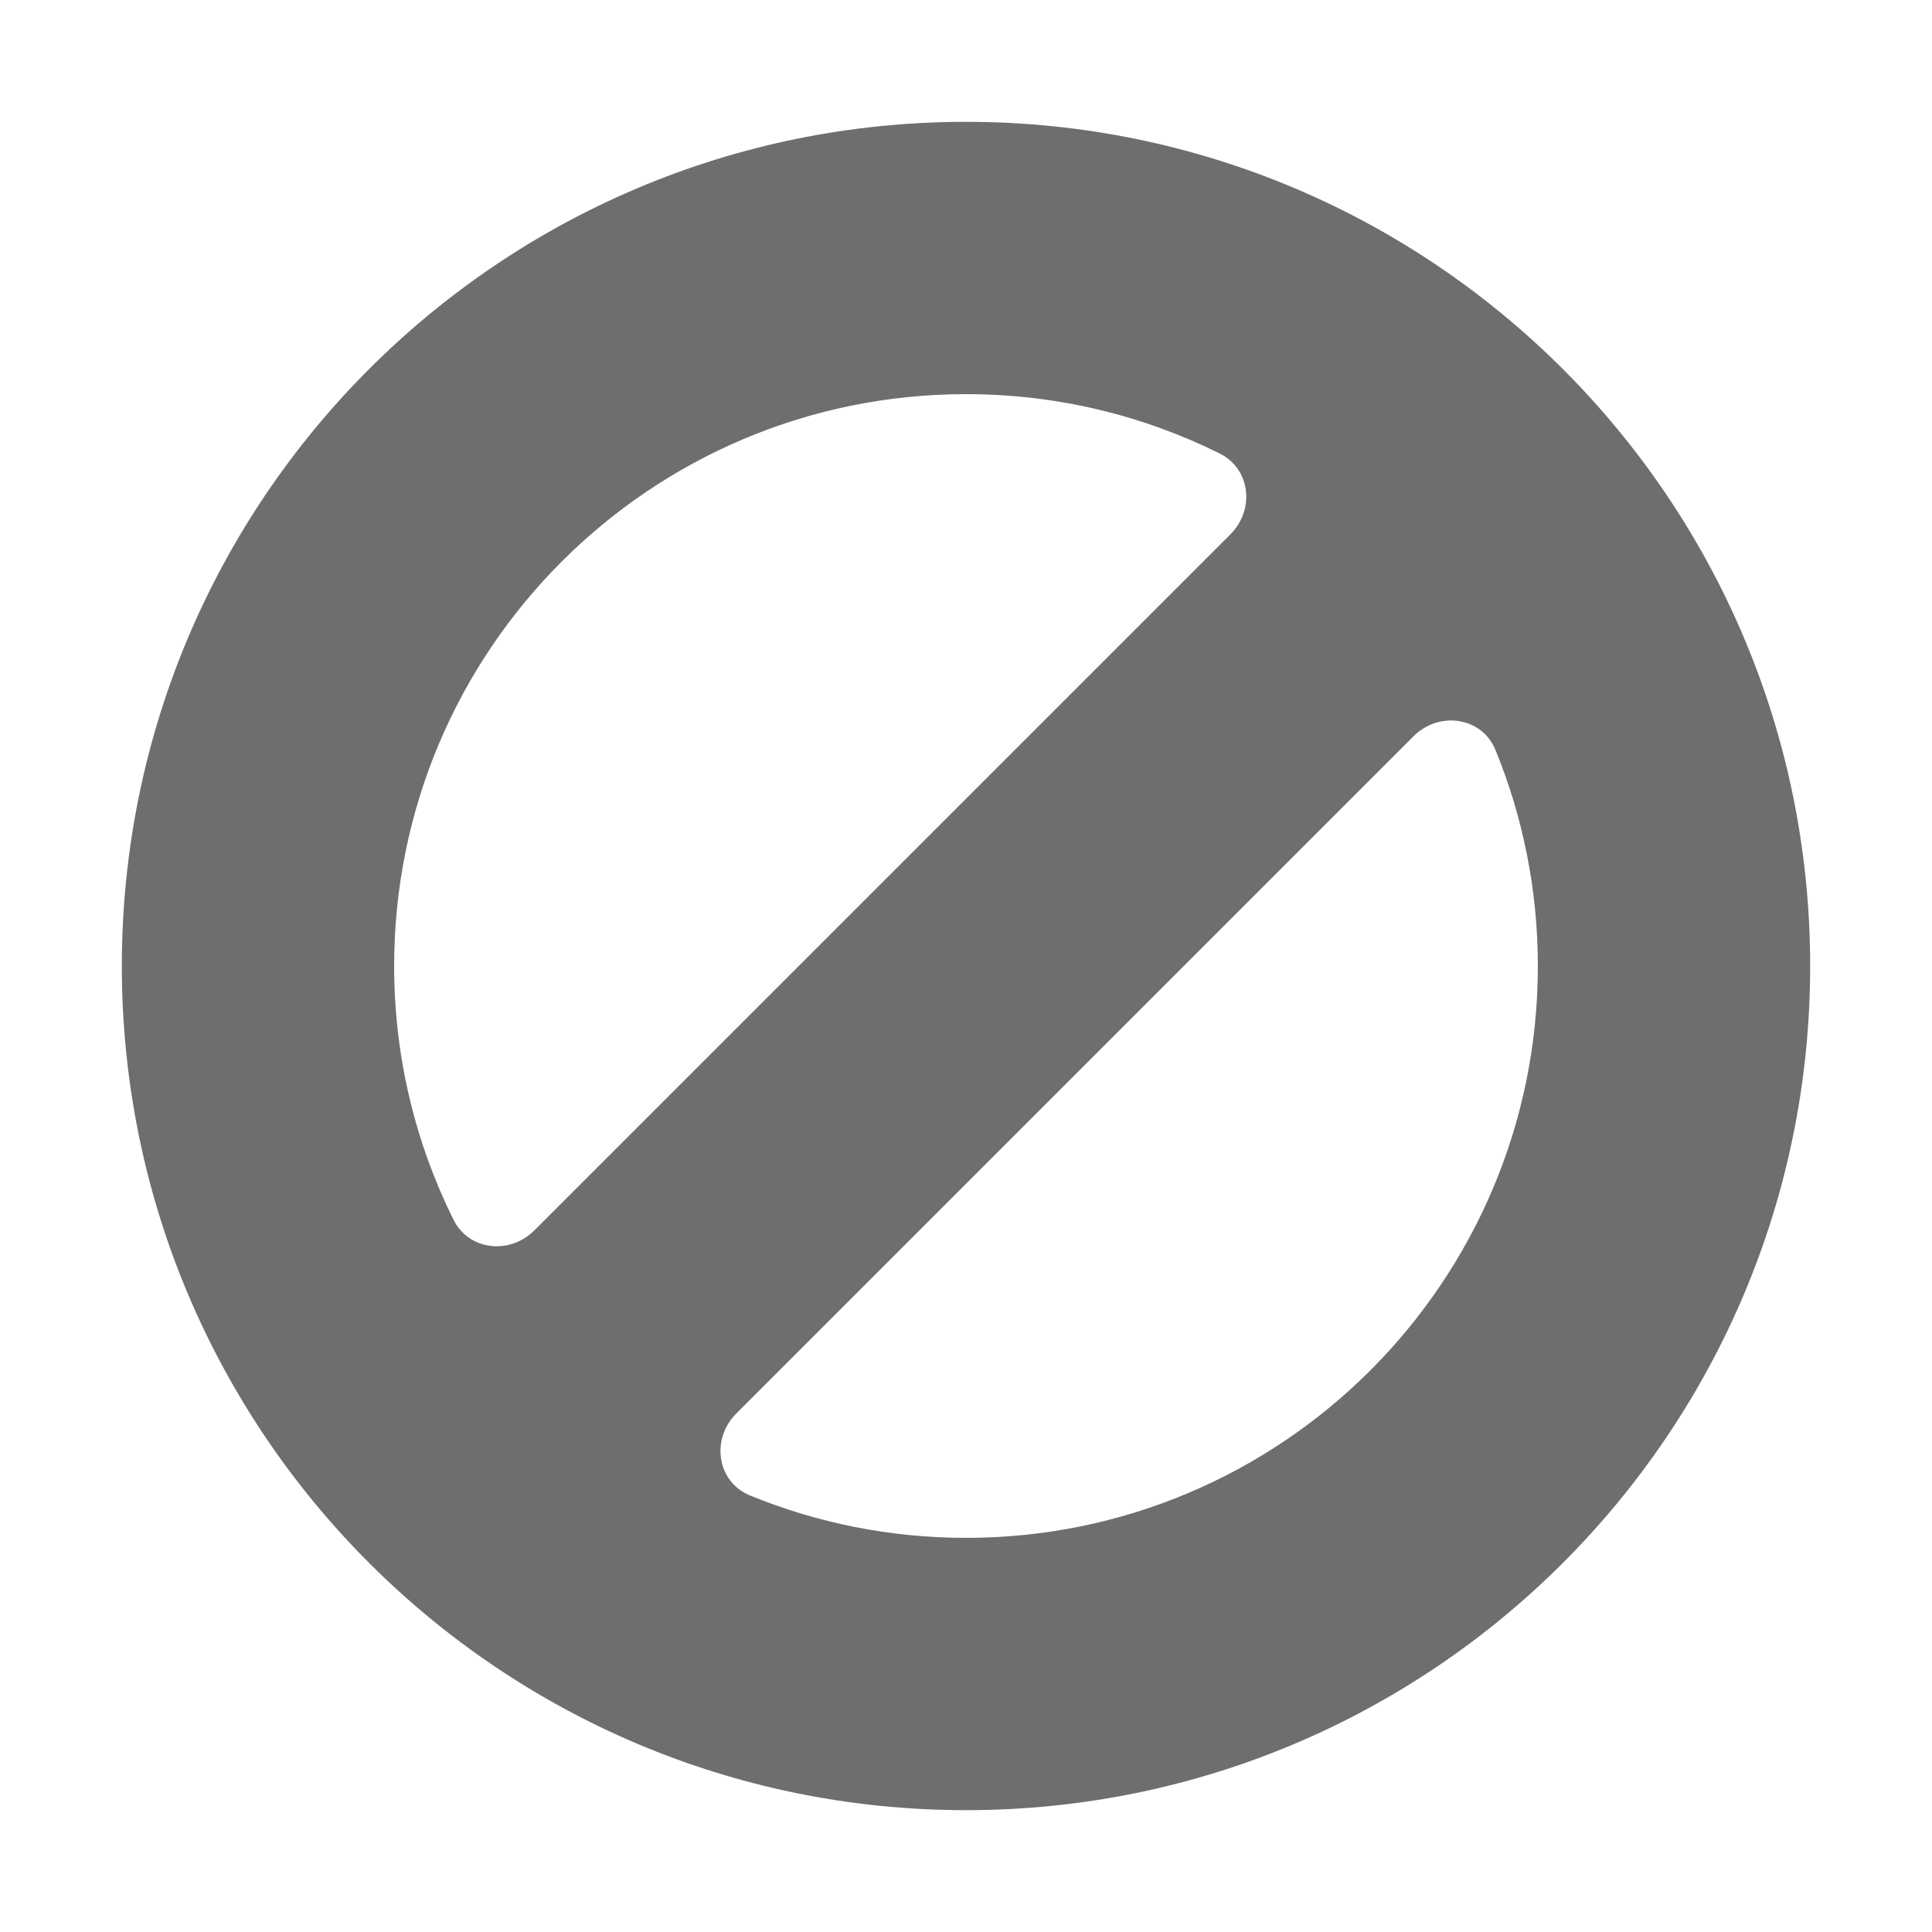
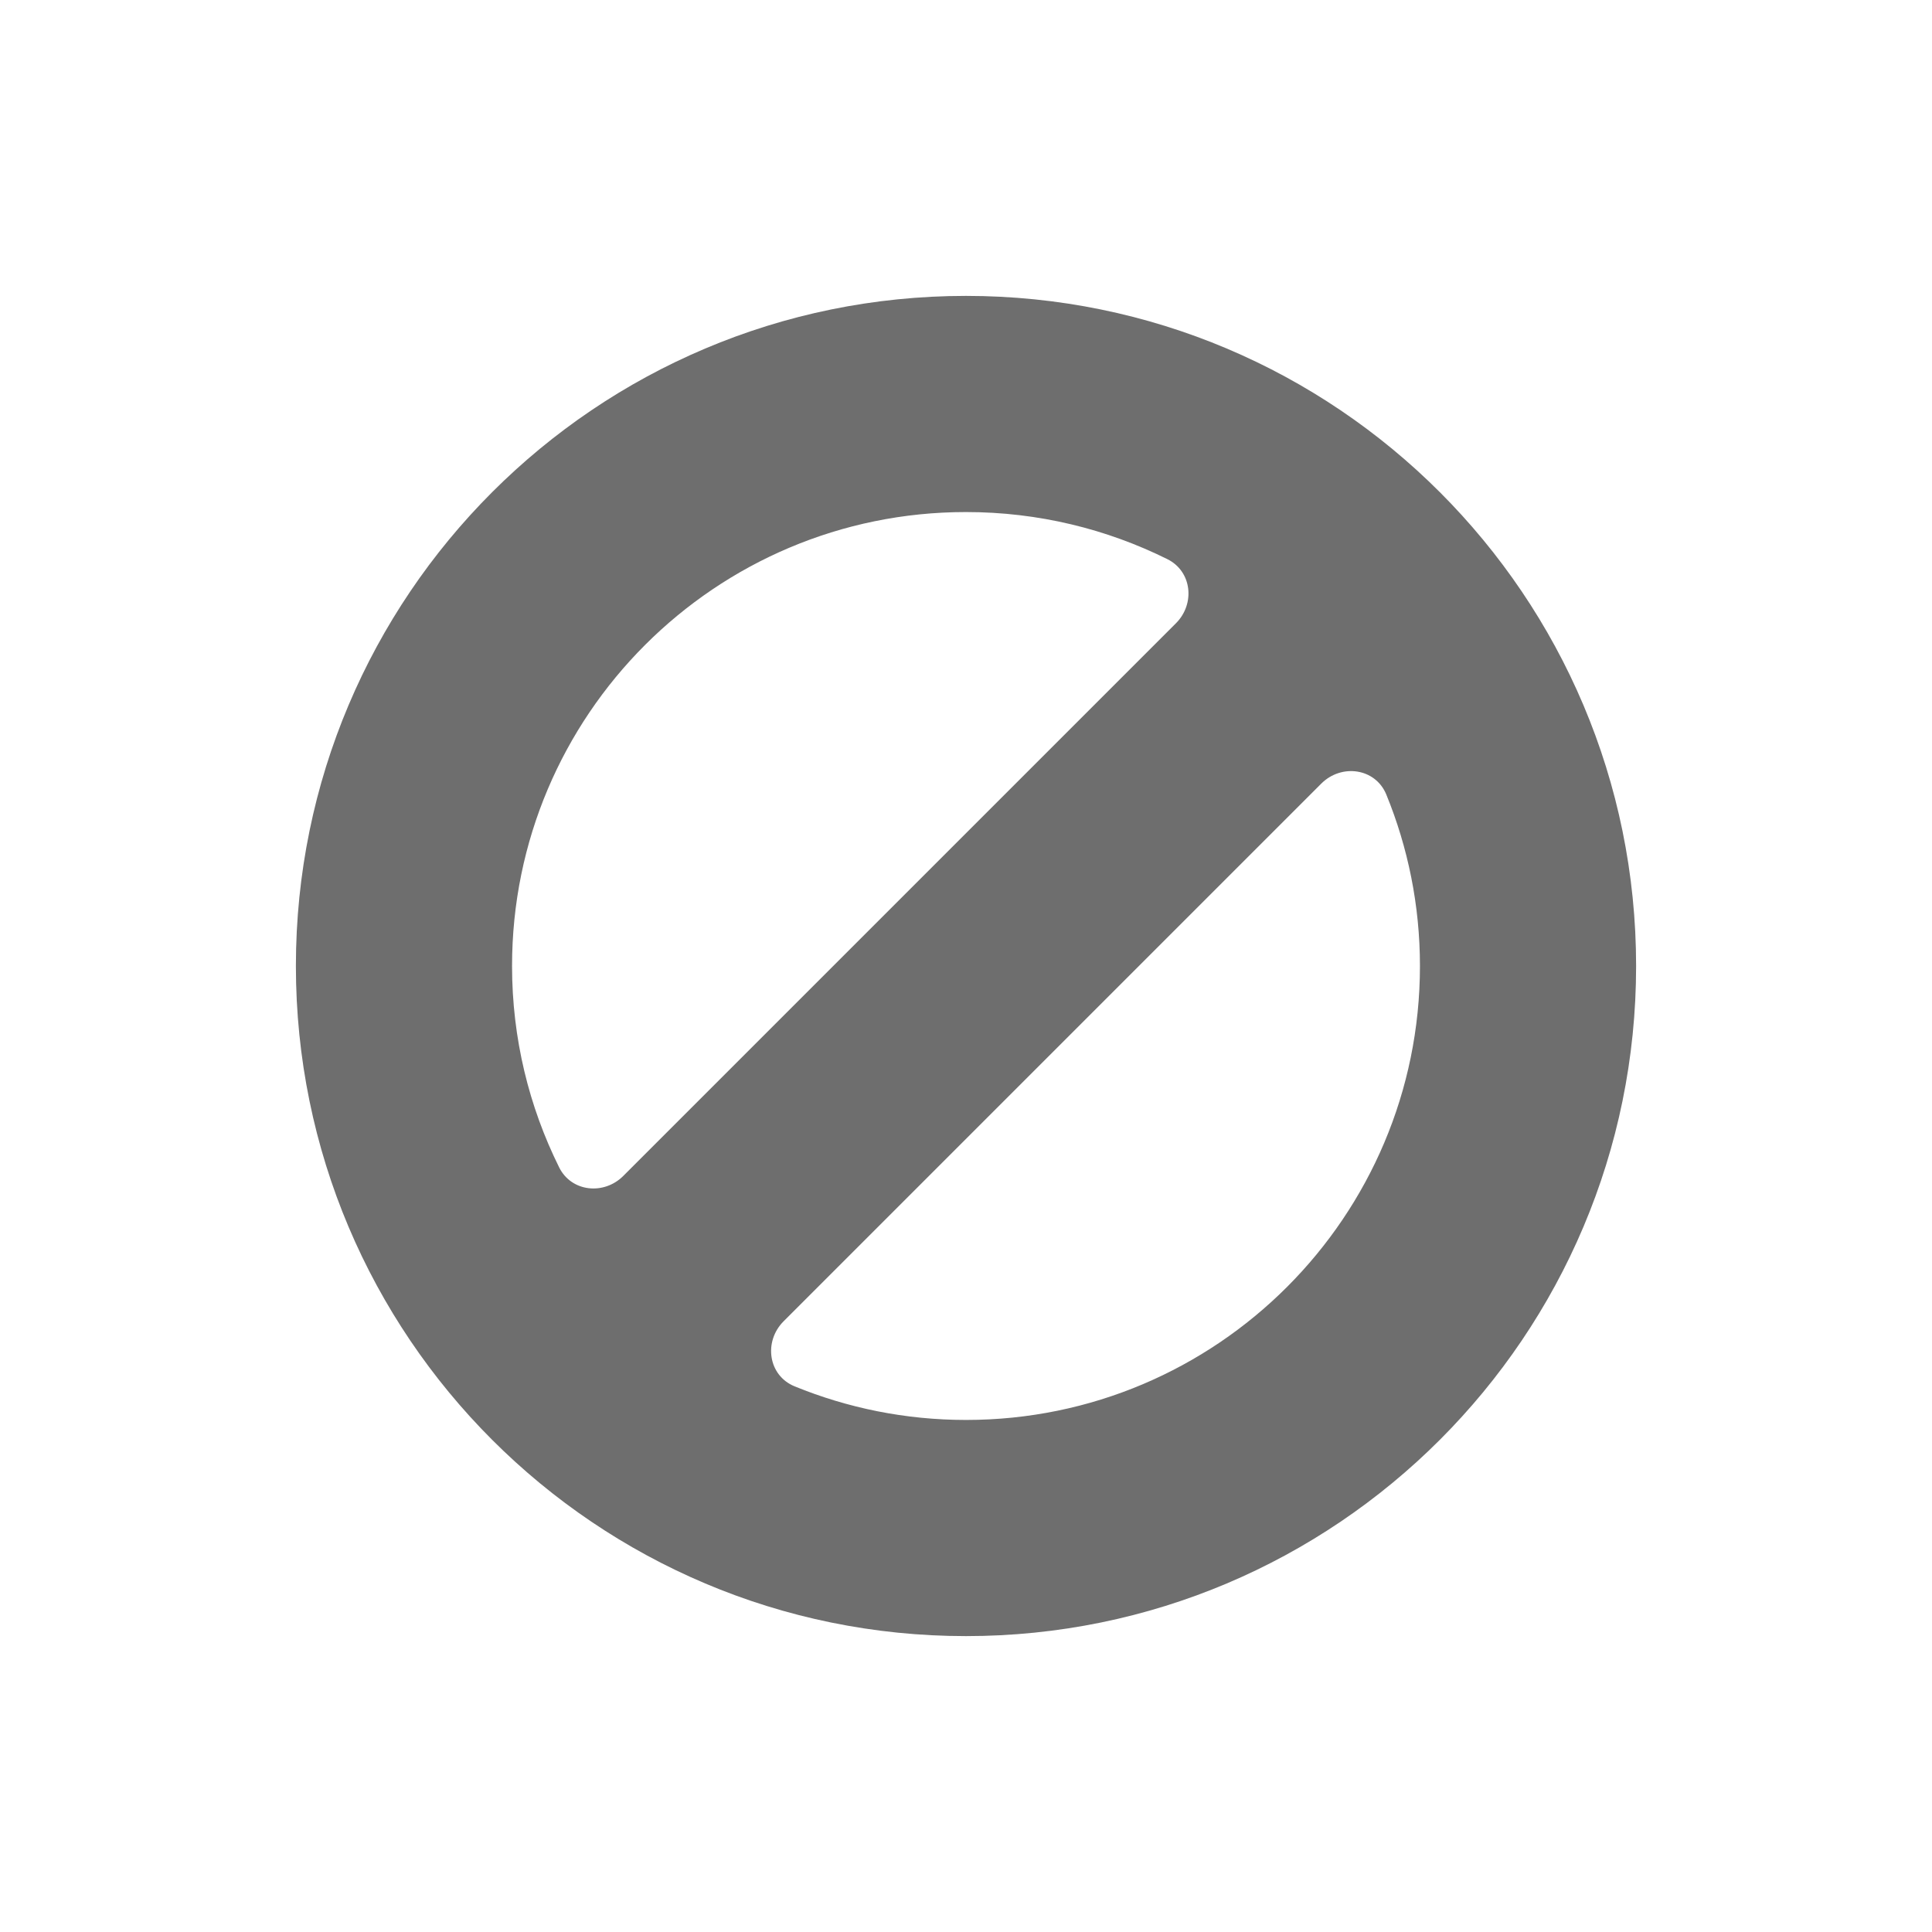
<svg xmlns="http://www.w3.org/2000/svg" width="16" height="16" viewBox="0 0 111 111" fill="none">
-   <path fill-rule="evenodd" clip-rule="evenodd" d="M55.5 7C82.286 7 104 28.714 104 55.5C104 82.286 82.286 104 55.5 104C28.714 104 7 82.286 7 55.5C7 28.714 28.714 7 55.5 7ZM42.301 81.212C40.837 82.676 41.177 85.137 43.093 85.921C46.921 87.487 51.108 88.355 55.5 88.355C73.645 88.355 88.355 73.645 88.355 55.5C88.355 51.108 87.487 46.921 85.921 43.093C85.137 41.177 82.676 40.837 81.212 42.301L42.301 81.212ZM55.5 22.645C37.355 22.645 22.645 37.355 22.645 55.5C22.645 60.736 23.874 65.684 26.055 70.076C26.939 71.856 29.29 72.1 30.695 70.695L70.695 30.695C72.1 29.29 71.856 26.939 70.076 26.055C65.684 23.874 60.736 22.645 55.5 22.645Z" fill="#6E6E6E" />
+   <path fill-rule="evenodd" clip-rule="evenodd" d="M55.5 17C76.763 17 94 34.237 94 55.5C94 76.763 76.763 94 55.5 94C34.237 94 17 76.763 17 55.5C17 34.237 34.237 17 55.5 17ZM45.022 75.911C43.86 77.073 44.13 79.026 45.651 79.649C48.69 80.892 52.014 81.581 55.5 81.581C69.904 81.581 81.581 69.904 81.581 55.5C81.581 52.014 80.892 48.69 79.649 45.651C79.026 44.13 77.073 43.86 75.911 45.022L45.022 75.911ZM55.5 29.419C41.096 29.419 29.419 41.096 29.419 55.5C29.419 59.657 30.395 63.584 32.126 67.071C32.828 68.484 34.694 68.677 35.809 67.562L67.562 35.809C68.677 34.694 68.484 32.828 67.071 32.126C63.584 30.395 59.657 29.419 55.5 29.419Z" fill="#6E6E6E" />
</svg>
